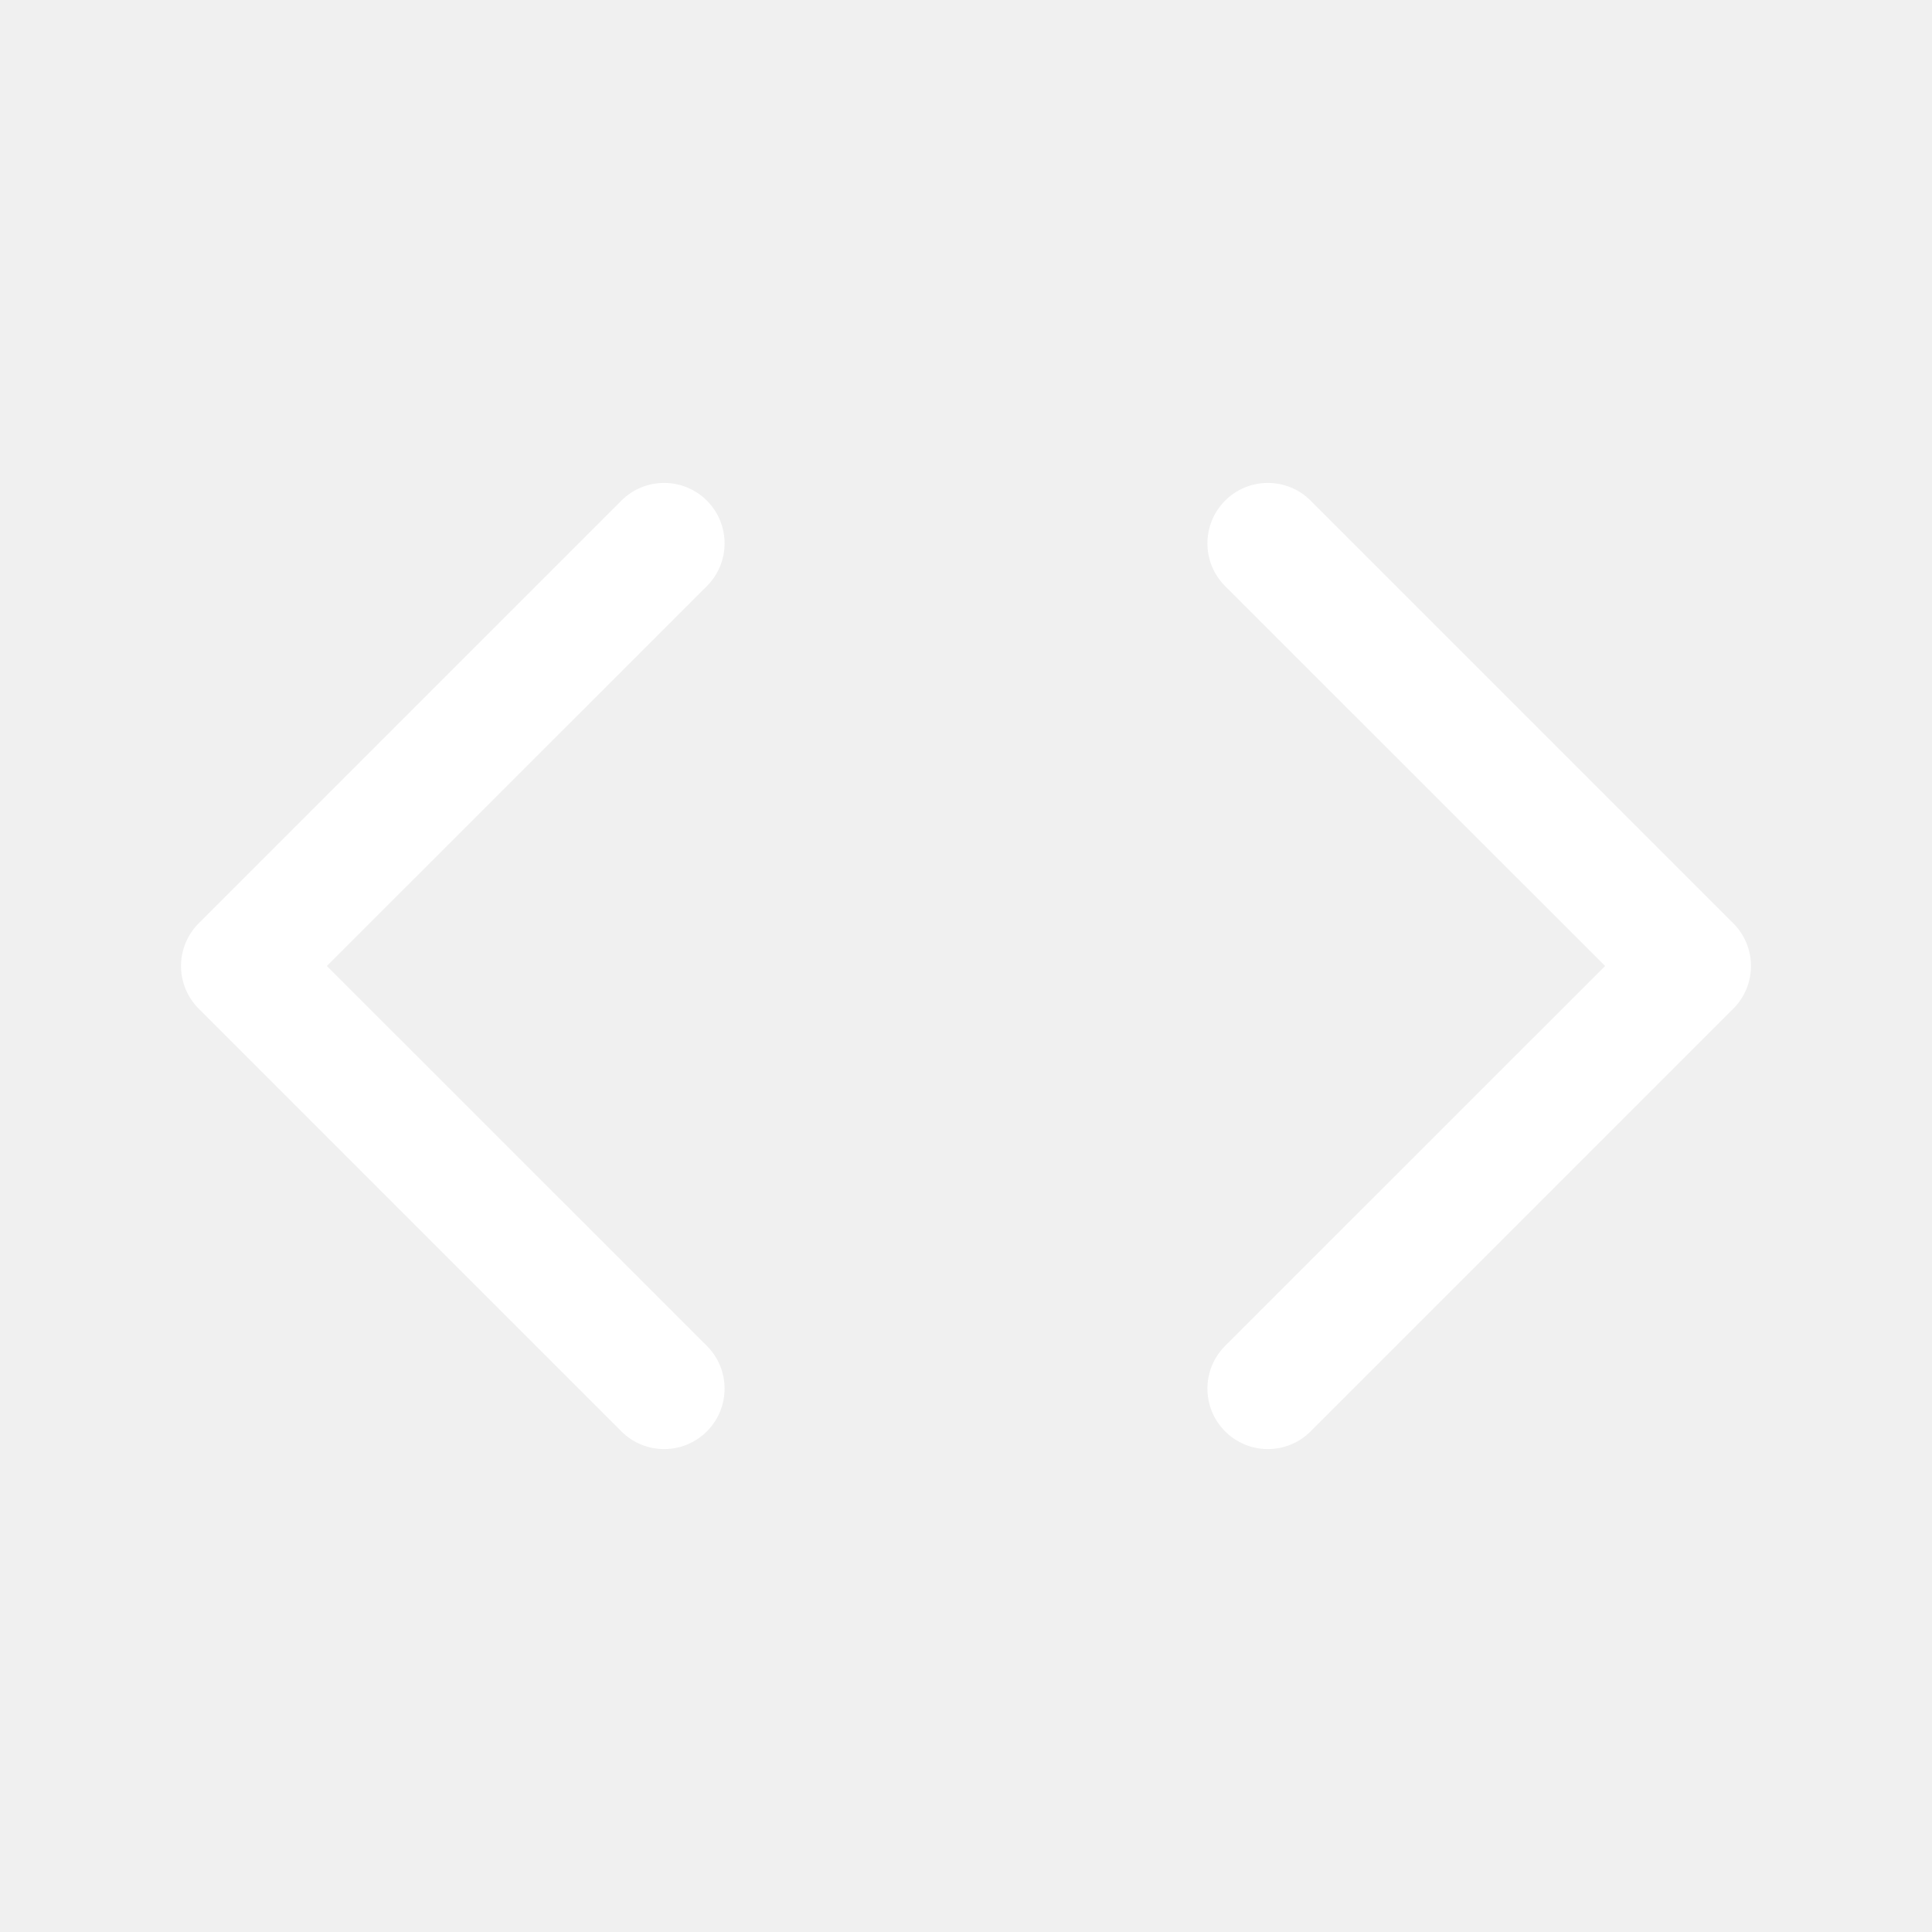
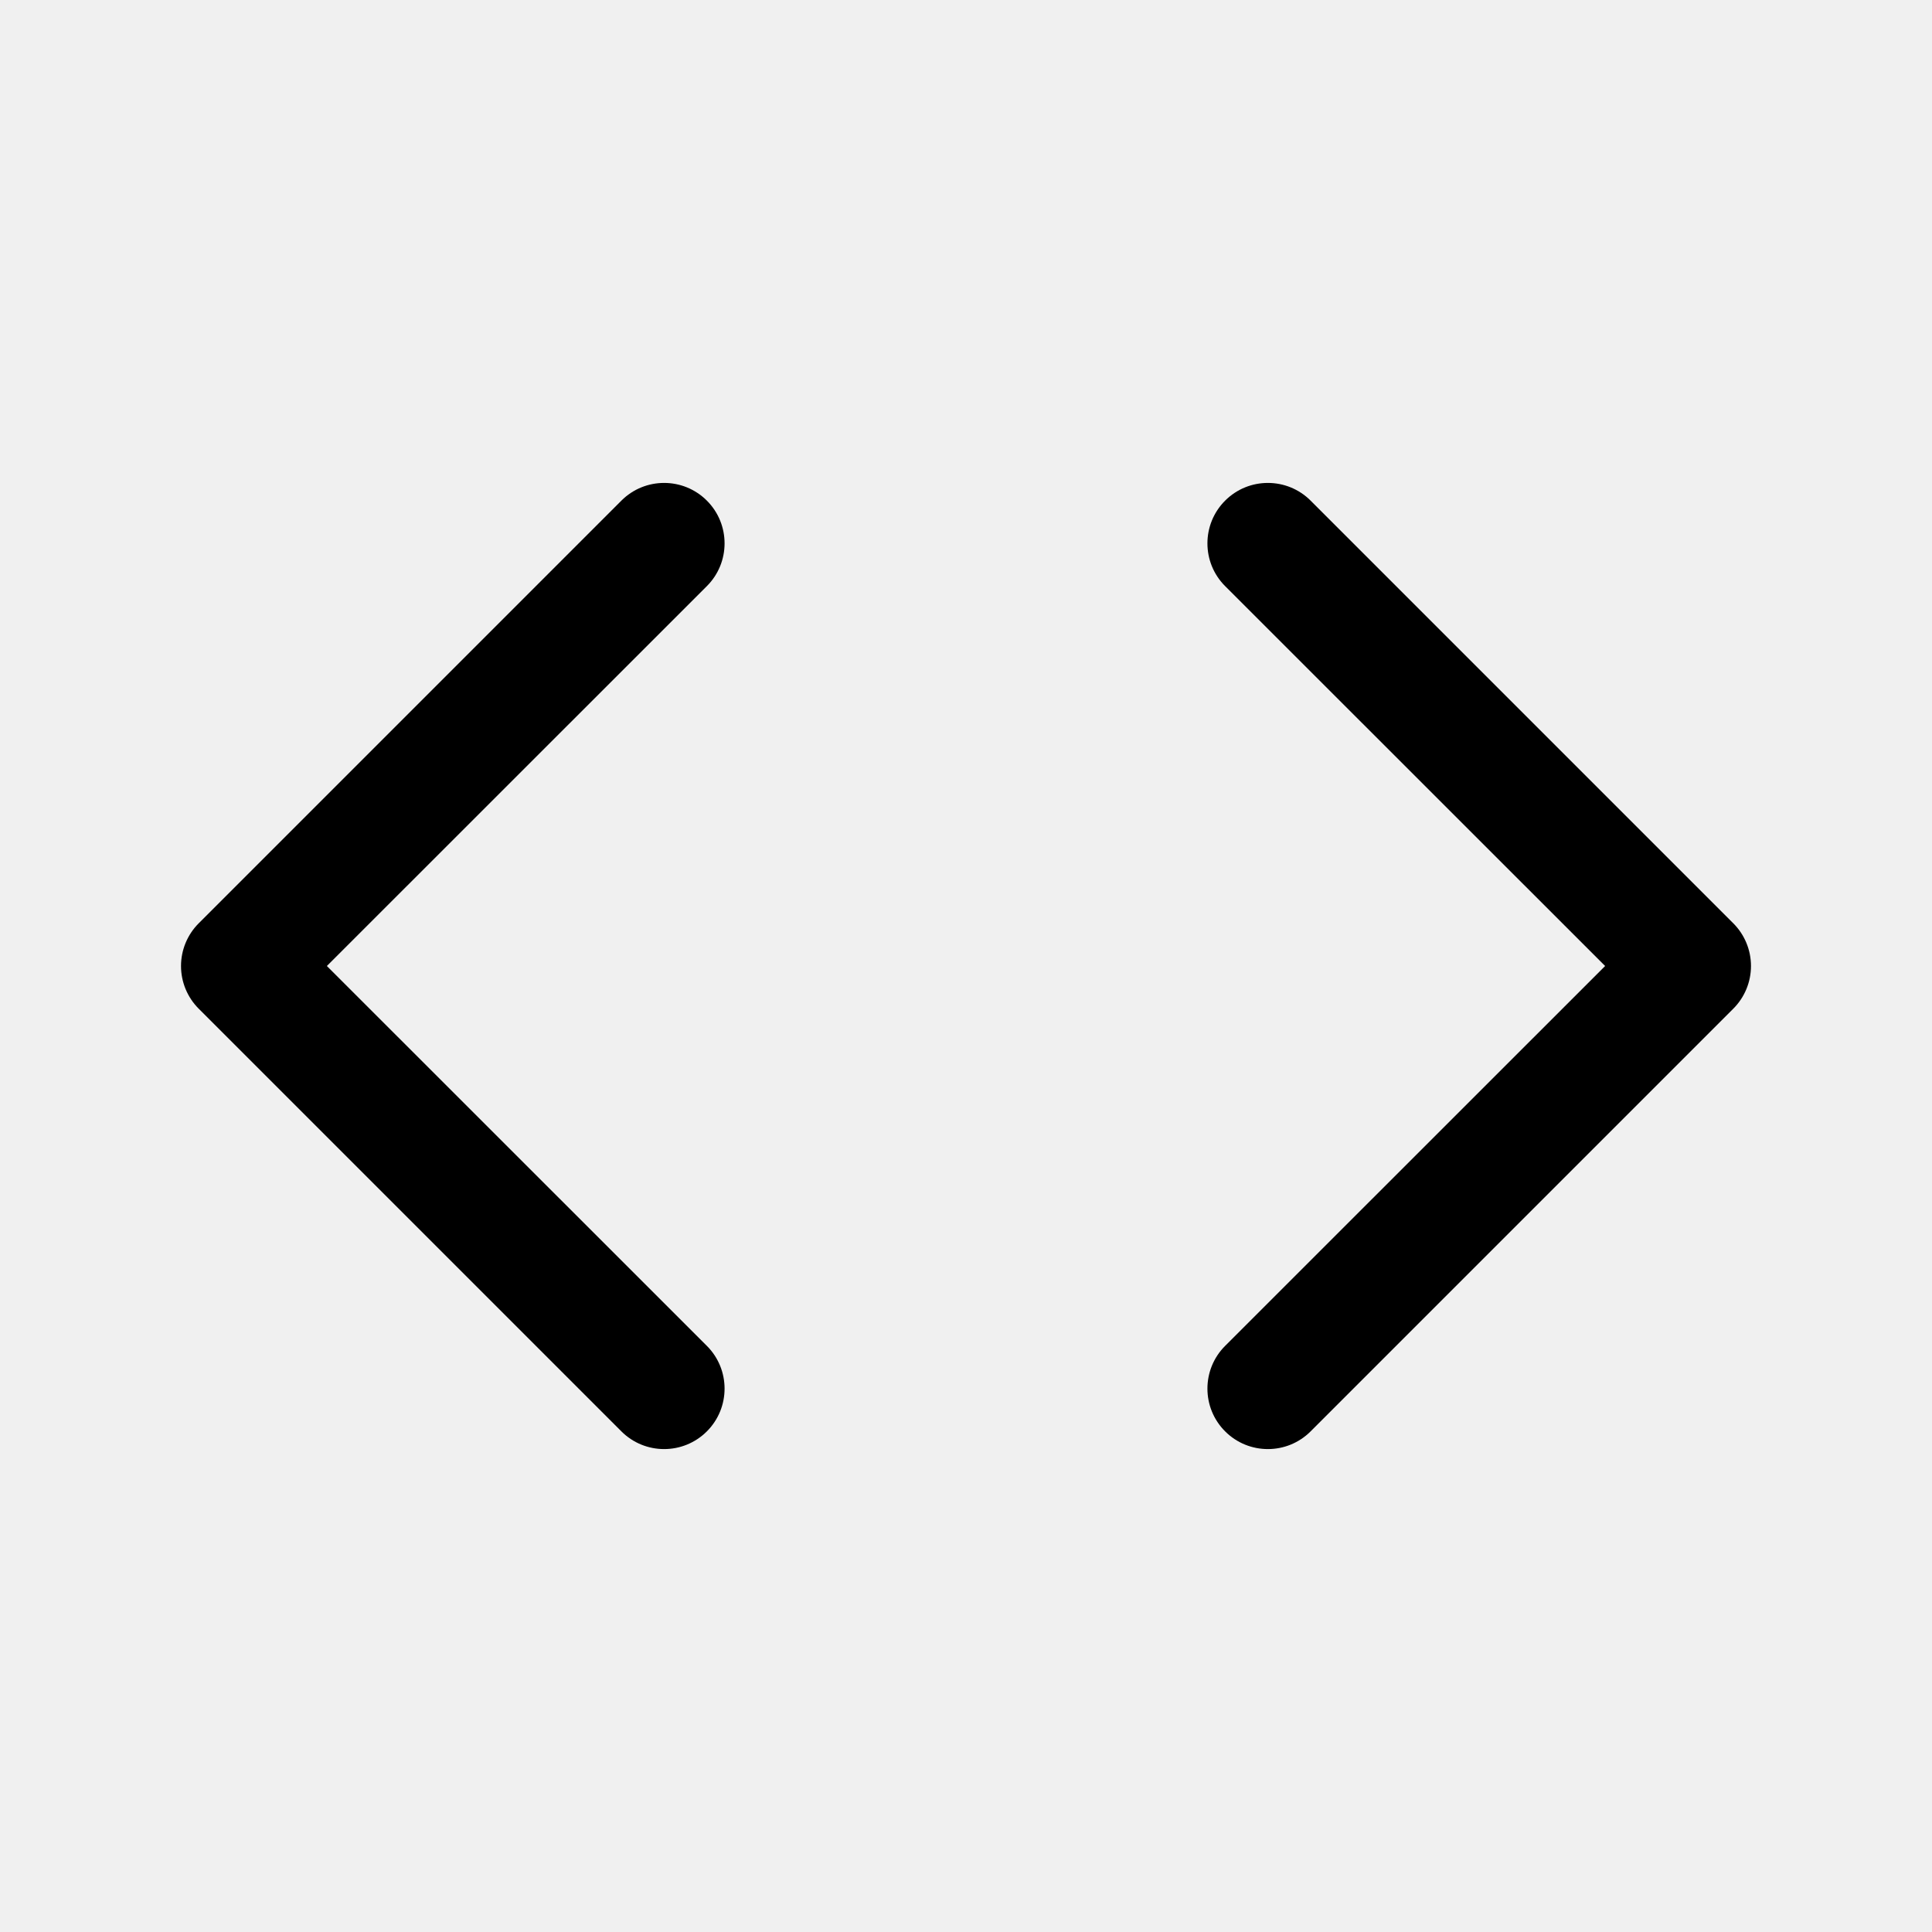
- <svg xmlns="http://www.w3.org/2000/svg" width="16" height="16" fill="white" class="bi bi-code">
+ <svg xmlns="http://www.w3.org/2000/svg" width="16" height="16" class="bi bi-code">
  <path d="M5.854 4.854a.5.5 0 1 0-.708-.708l-3.5 3.5a.5.5 0 0 0 0 .708l3.5 3.5a.5.5 0 0 0 .708-.708L2.707 8l3.147-3.146zm4.292 0a.5.5 0 0 1 .708-.708l3.5 3.5a.5.5 0 0 1 0 .708l-3.5 3.5a.5.5 0 0 1-.708-.708L13.293 8l-3.147-3.146z" />
</svg>
